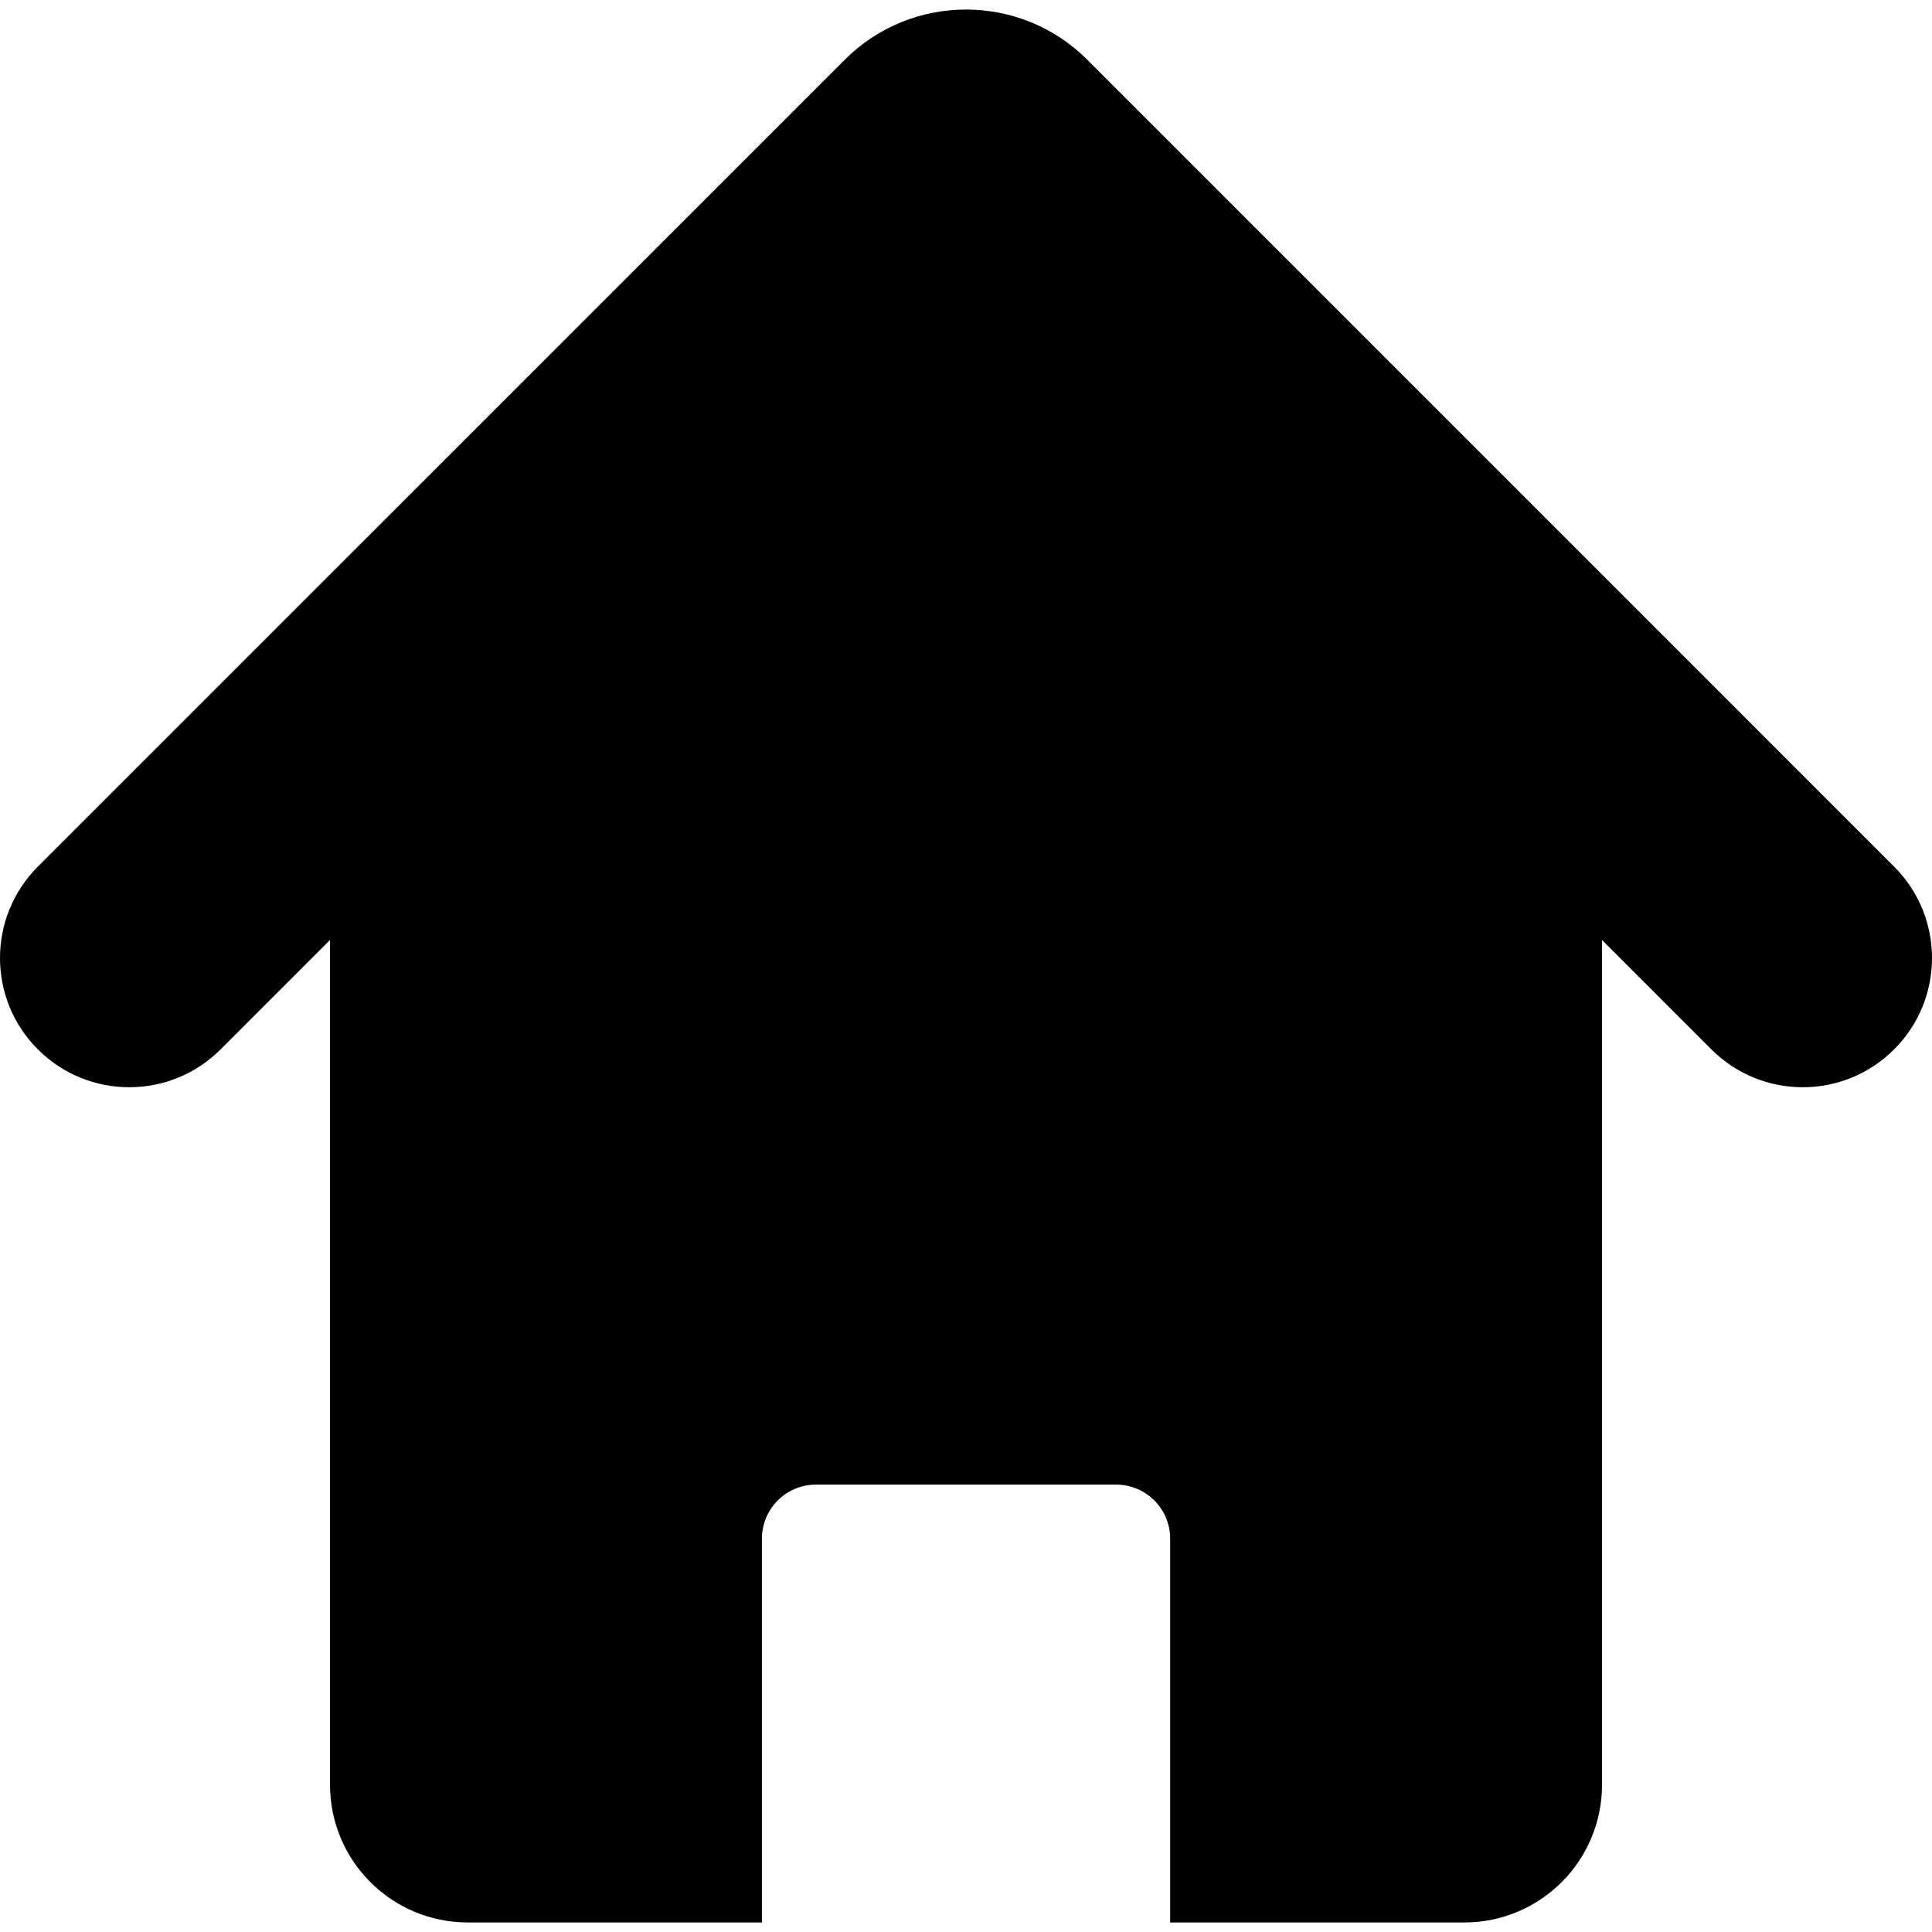
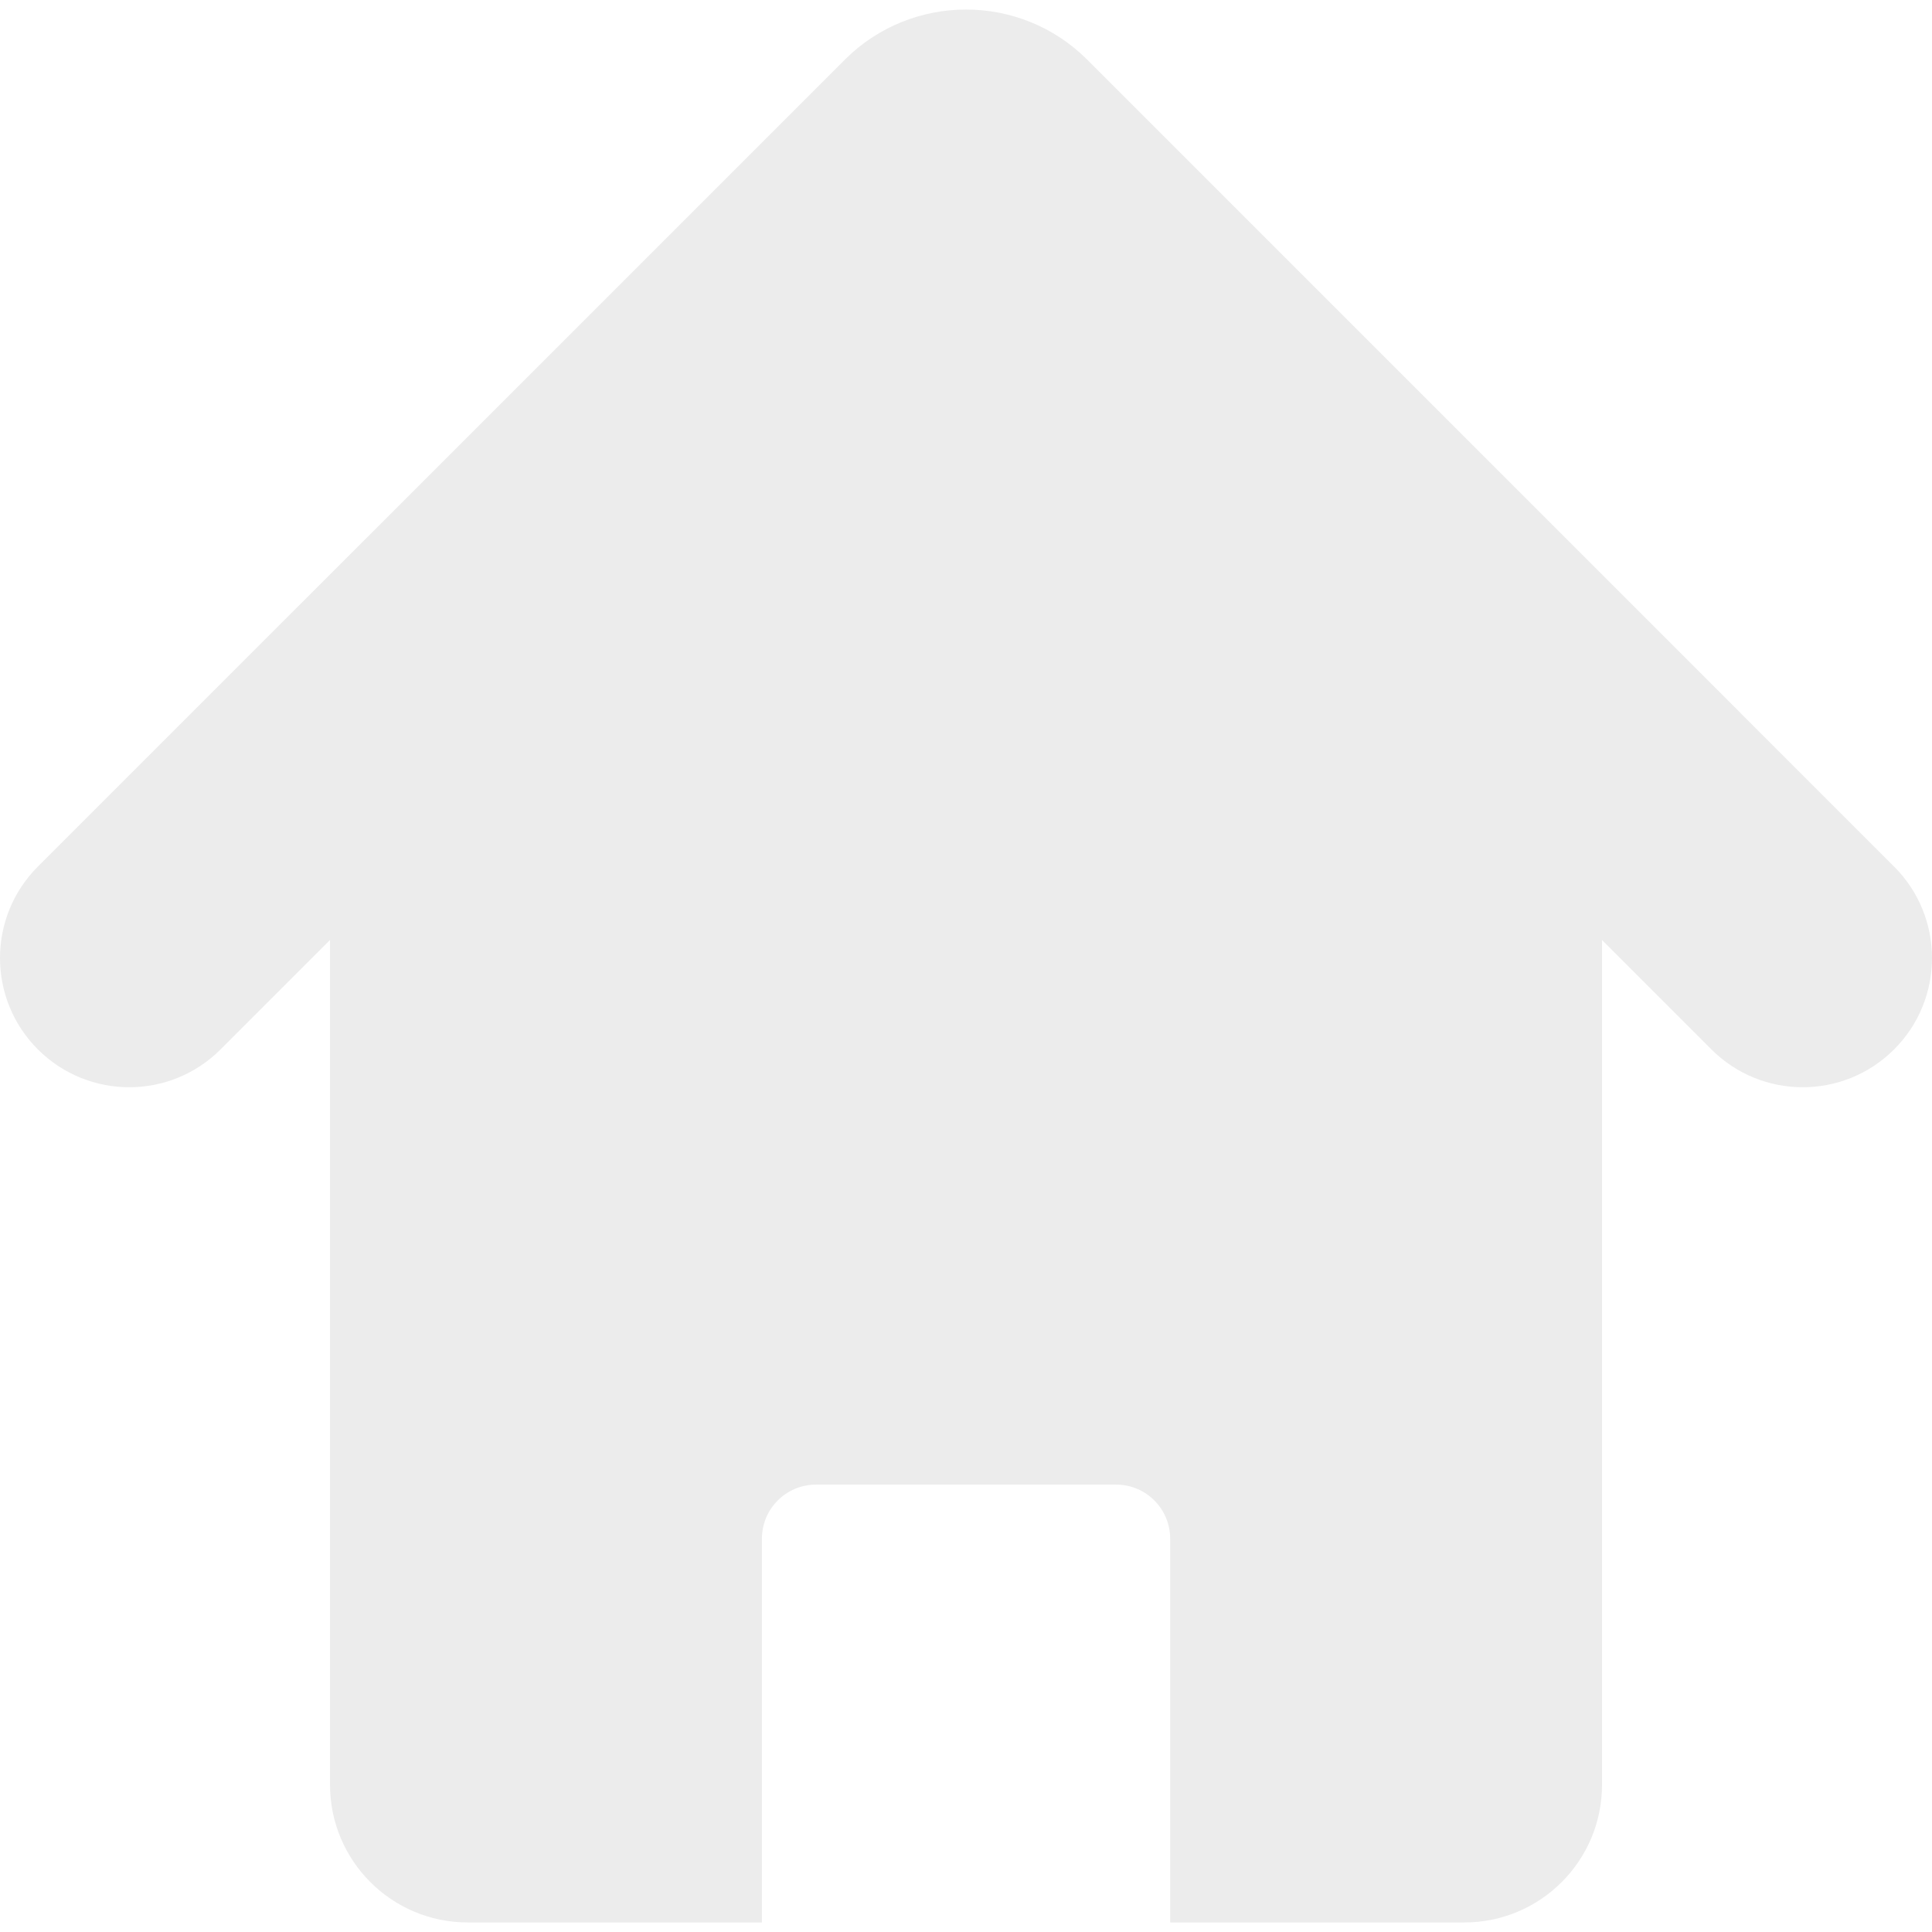
<svg xmlns="http://www.w3.org/2000/svg" fill="#000000" height="800px" width="800px" version="1.1" id="Capa_1" viewBox="0 0 491.398 491.398" xml:space="preserve">
-   <g>
+   <defs id="defs1" />
+   <g id="g1">
    <g id="Icons_19_">
-       <path d="M481.765,220.422L276.474,15.123c-16.967-16.918-44.557-16.942-61.559,0.023L9.626,220.422    c-12.835,12.833-12.835,33.65,0,46.483c12.843,12.842,33.646,12.842,46.487,0l27.828-27.832v214.872    c0,19.343,15.682,35.024,35.027,35.024h74.826v-97.62c0-7.584,6.146-13.741,13.743-13.741h76.352    c7.59,0,13.739,6.157,13.739,13.741v97.621h74.813c19.346,0,35.027-15.681,35.027-35.024V239.091l27.812,27.815    c6.425,6.421,14.833,9.63,23.243,9.63c8.408,0,16.819-3.209,23.242-9.63C494.609,254.072,494.609,233.256,481.765,220.422z" />
+       <path d="M481.765,220.422L276.474,15.123c-16.967-16.918-44.557-16.942-61.559,0.023L9.626,220.422    c-12.835,12.833-12.835,33.65,0,46.483c12.843,12.842,33.646,12.842,46.487,0l27.828-27.832v214.872    c0,19.343,15.682,35.024,35.027,35.024h74.826v-97.62c0-7.584,6.146-13.741,13.743-13.741h76.352    c7.59,0,13.739,6.157,13.739,13.741v97.621h74.813c19.346,0,35.027-15.681,35.027-35.024V239.091l27.812,27.815    c6.425,6.421,14.833,9.63,23.243,9.63c8.408,0,16.819-3.209,23.242-9.63C494.609,254.072,494.609,233.256,481.765,220.422z" id="path1" style="fill:#ececec" />
    </g>
  </g>
</svg>
